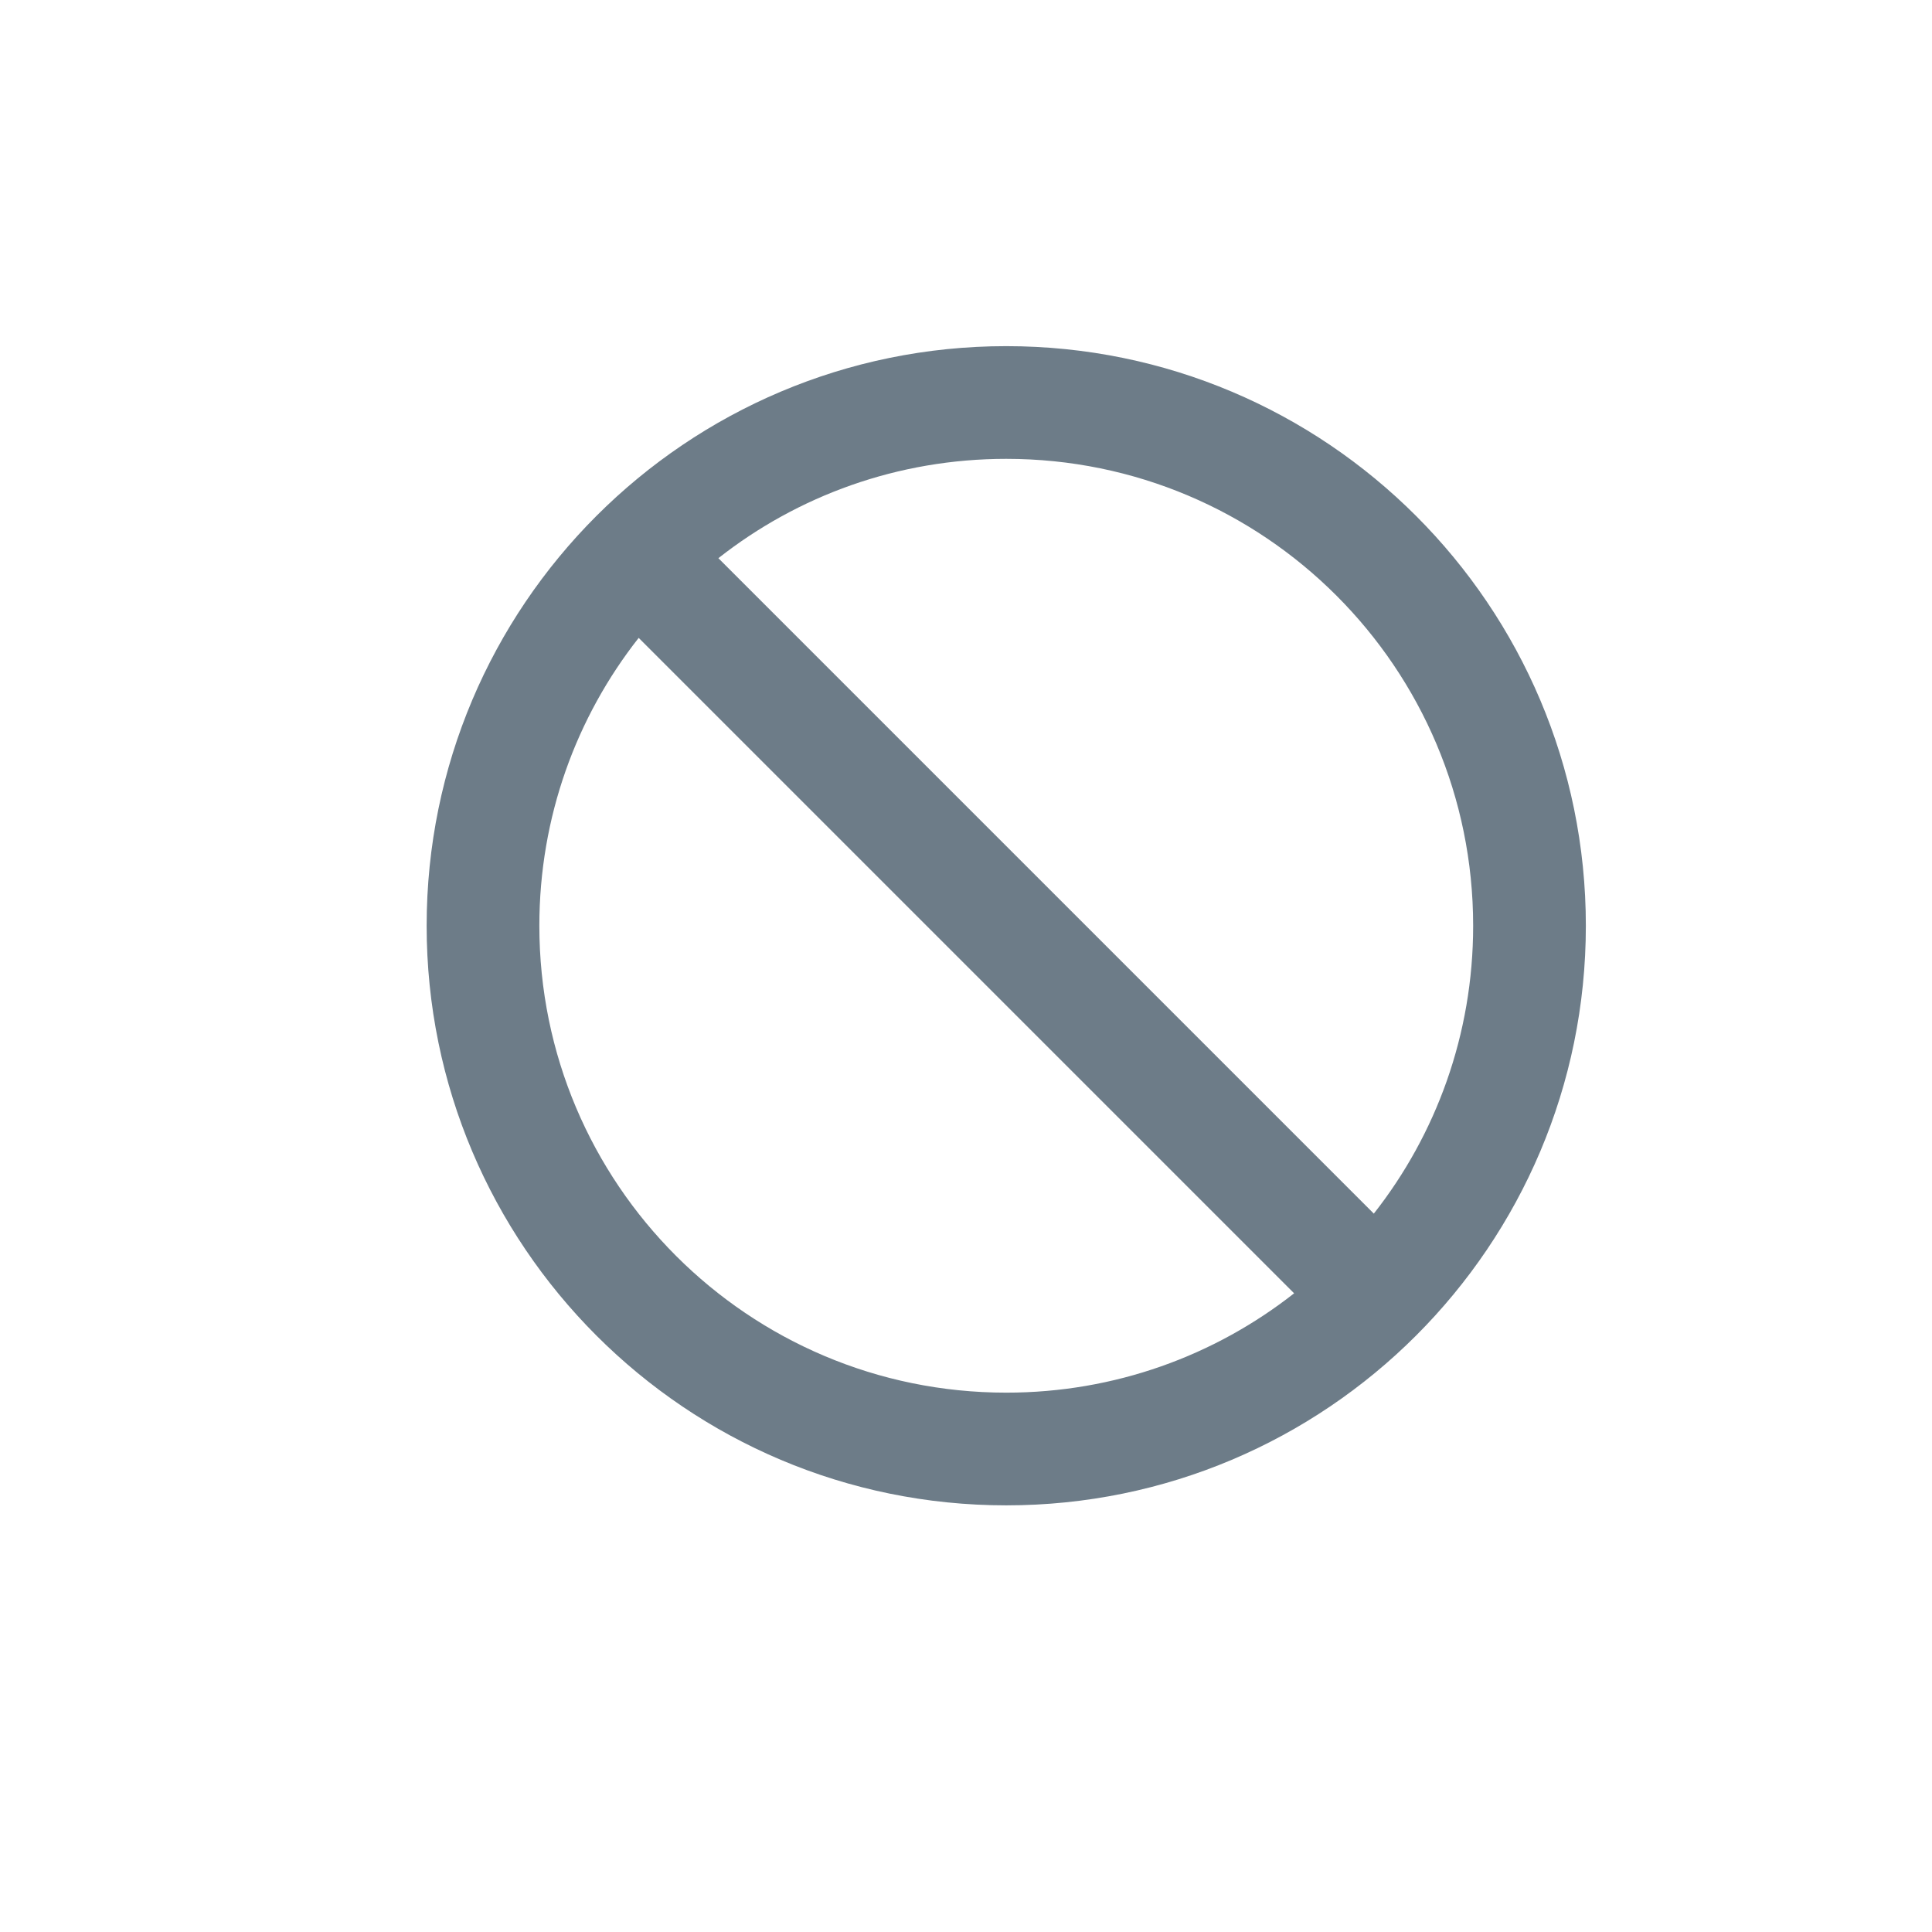
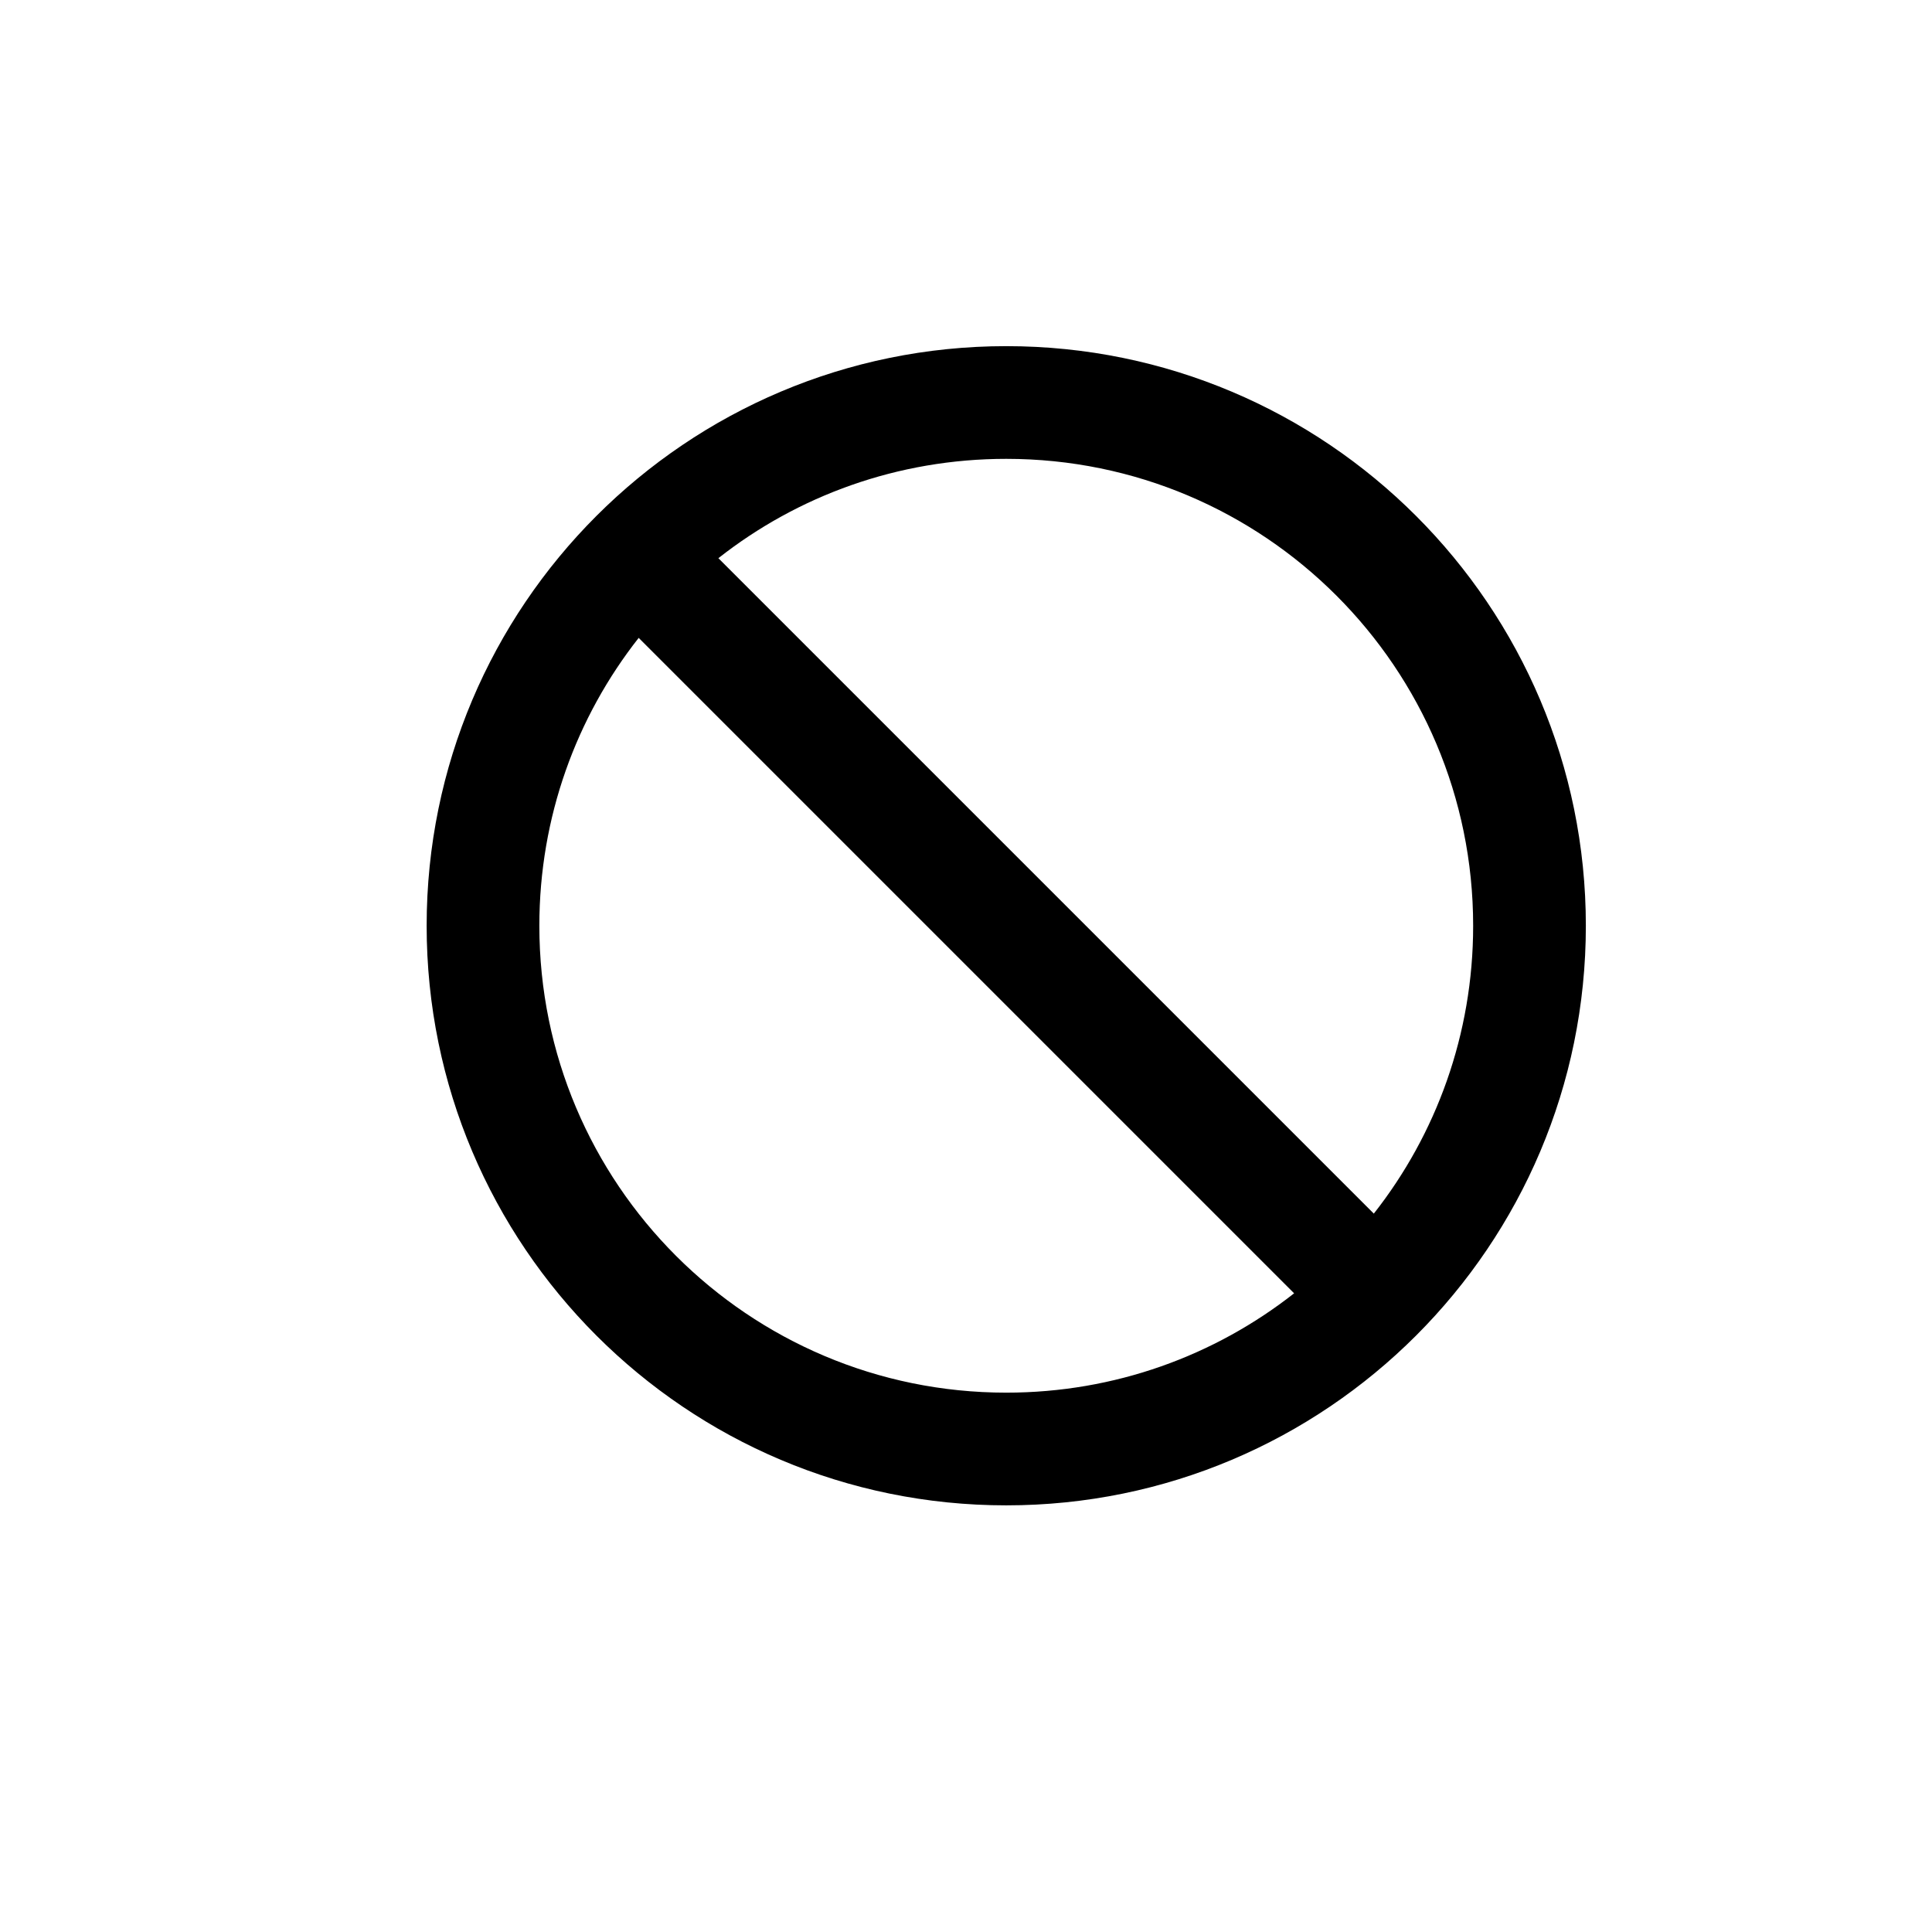
<svg xmlns="http://www.w3.org/2000/svg" width="12" height="12" viewBox="0 0 12 12" fill="none">
-   <path fill-rule="evenodd" clip-rule="evenodd" d="M3.967 3.962C3.58 4.454 3.35 5.075 3.35 5.75C3.35 7.352 4.648 8.65 6.25 8.65C6.925 8.65 7.545 8.42 8.038 8.033L3.967 3.962ZM4.462 3.467L8.533 7.538C8.92 7.046 9.15 6.425 9.15 5.75C9.15 4.148 7.852 2.85 6.25 2.85C5.575 2.85 4.954 3.08 4.462 3.467ZM2.65 5.75C2.65 3.762 4.262 2.15 6.25 2.15C8.238 2.15 9.85 3.762 9.85 5.75C9.85 7.738 8.238 9.35 6.25 9.35C4.262 9.35 2.65 7.738 2.65 5.75Z" fill="#6D7C88" />
+   <path fill-rule="evenodd" clip-rule="evenodd" d="M3.967 3.962C3.58 4.454 3.35 5.075 3.35 5.75C3.35 7.352 4.648 8.65 6.25 8.65C6.925 8.65 7.545 8.42 8.038 8.033L3.967 3.962ZM4.462 3.467L8.533 7.538C8.92 7.046 9.15 6.425 9.15 5.75C9.15 4.148 7.852 2.85 6.25 2.85C5.575 2.85 4.954 3.08 4.462 3.467ZM2.65 5.75C2.65 3.762 4.262 2.15 6.25 2.15C8.238 2.15 9.85 3.762 9.85 5.75C9.85 7.738 8.238 9.35 6.25 9.35C4.262 9.35 2.65 7.738 2.65 5.75Z" fill="currentColor" />
</svg>
